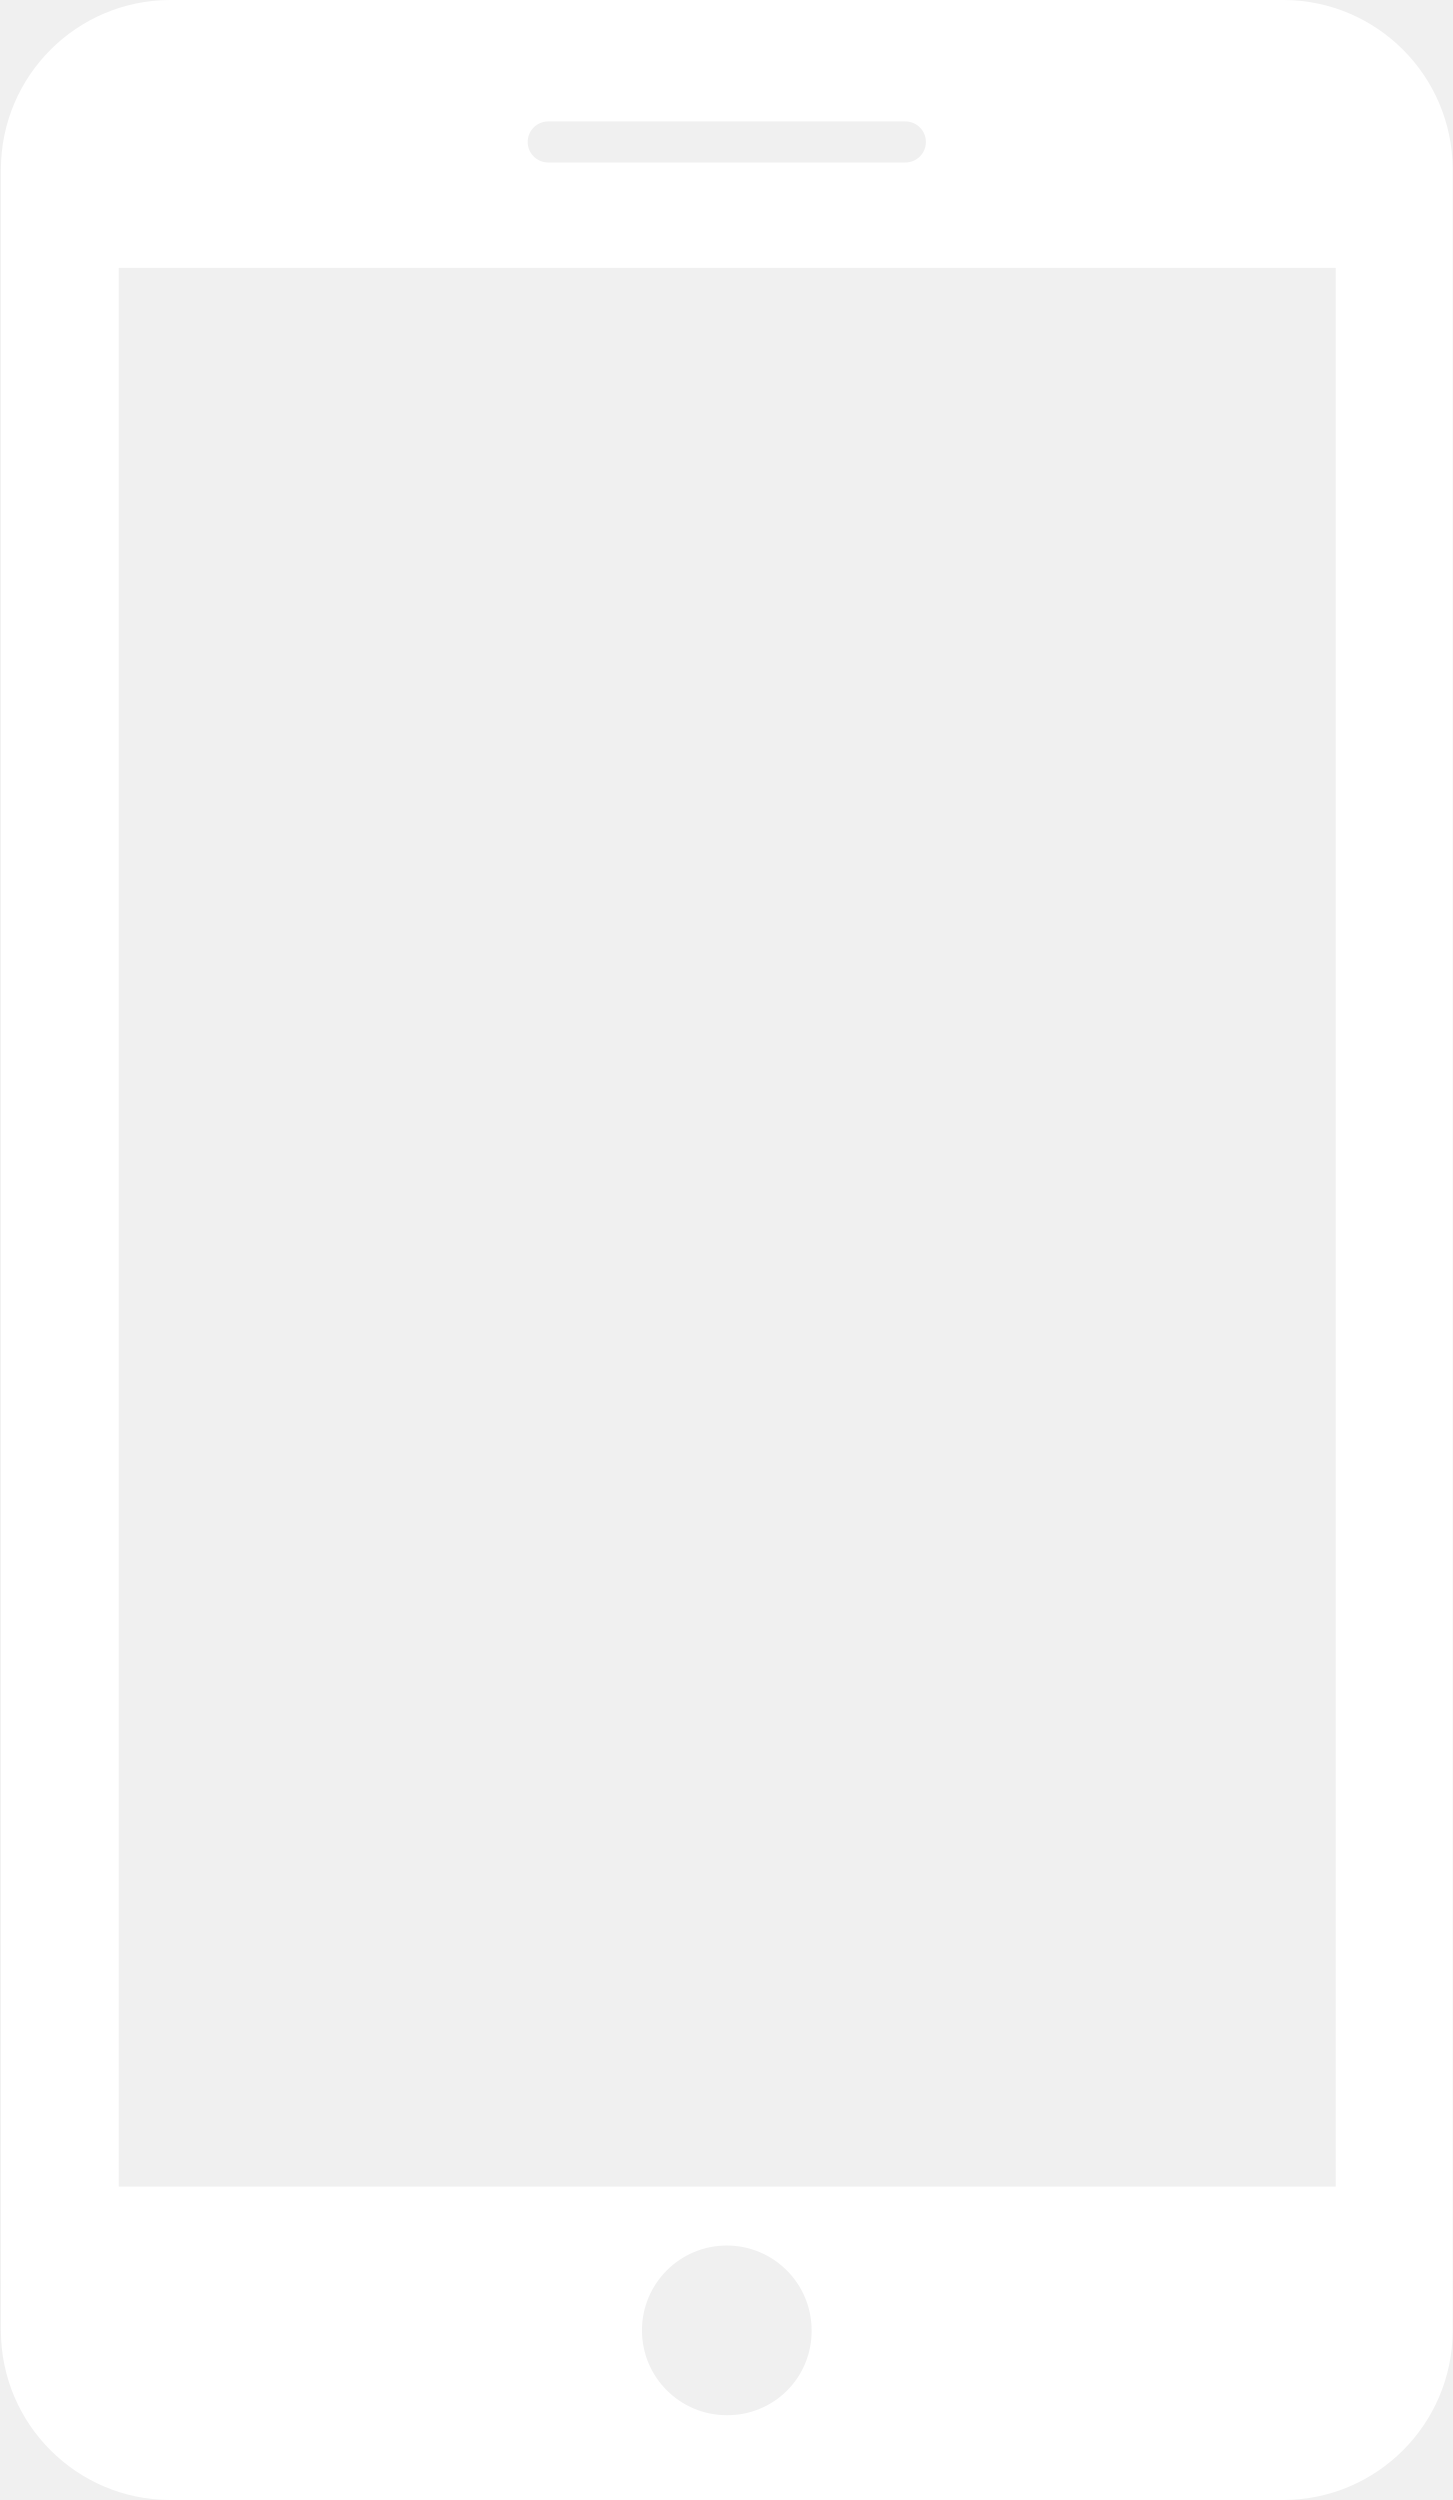
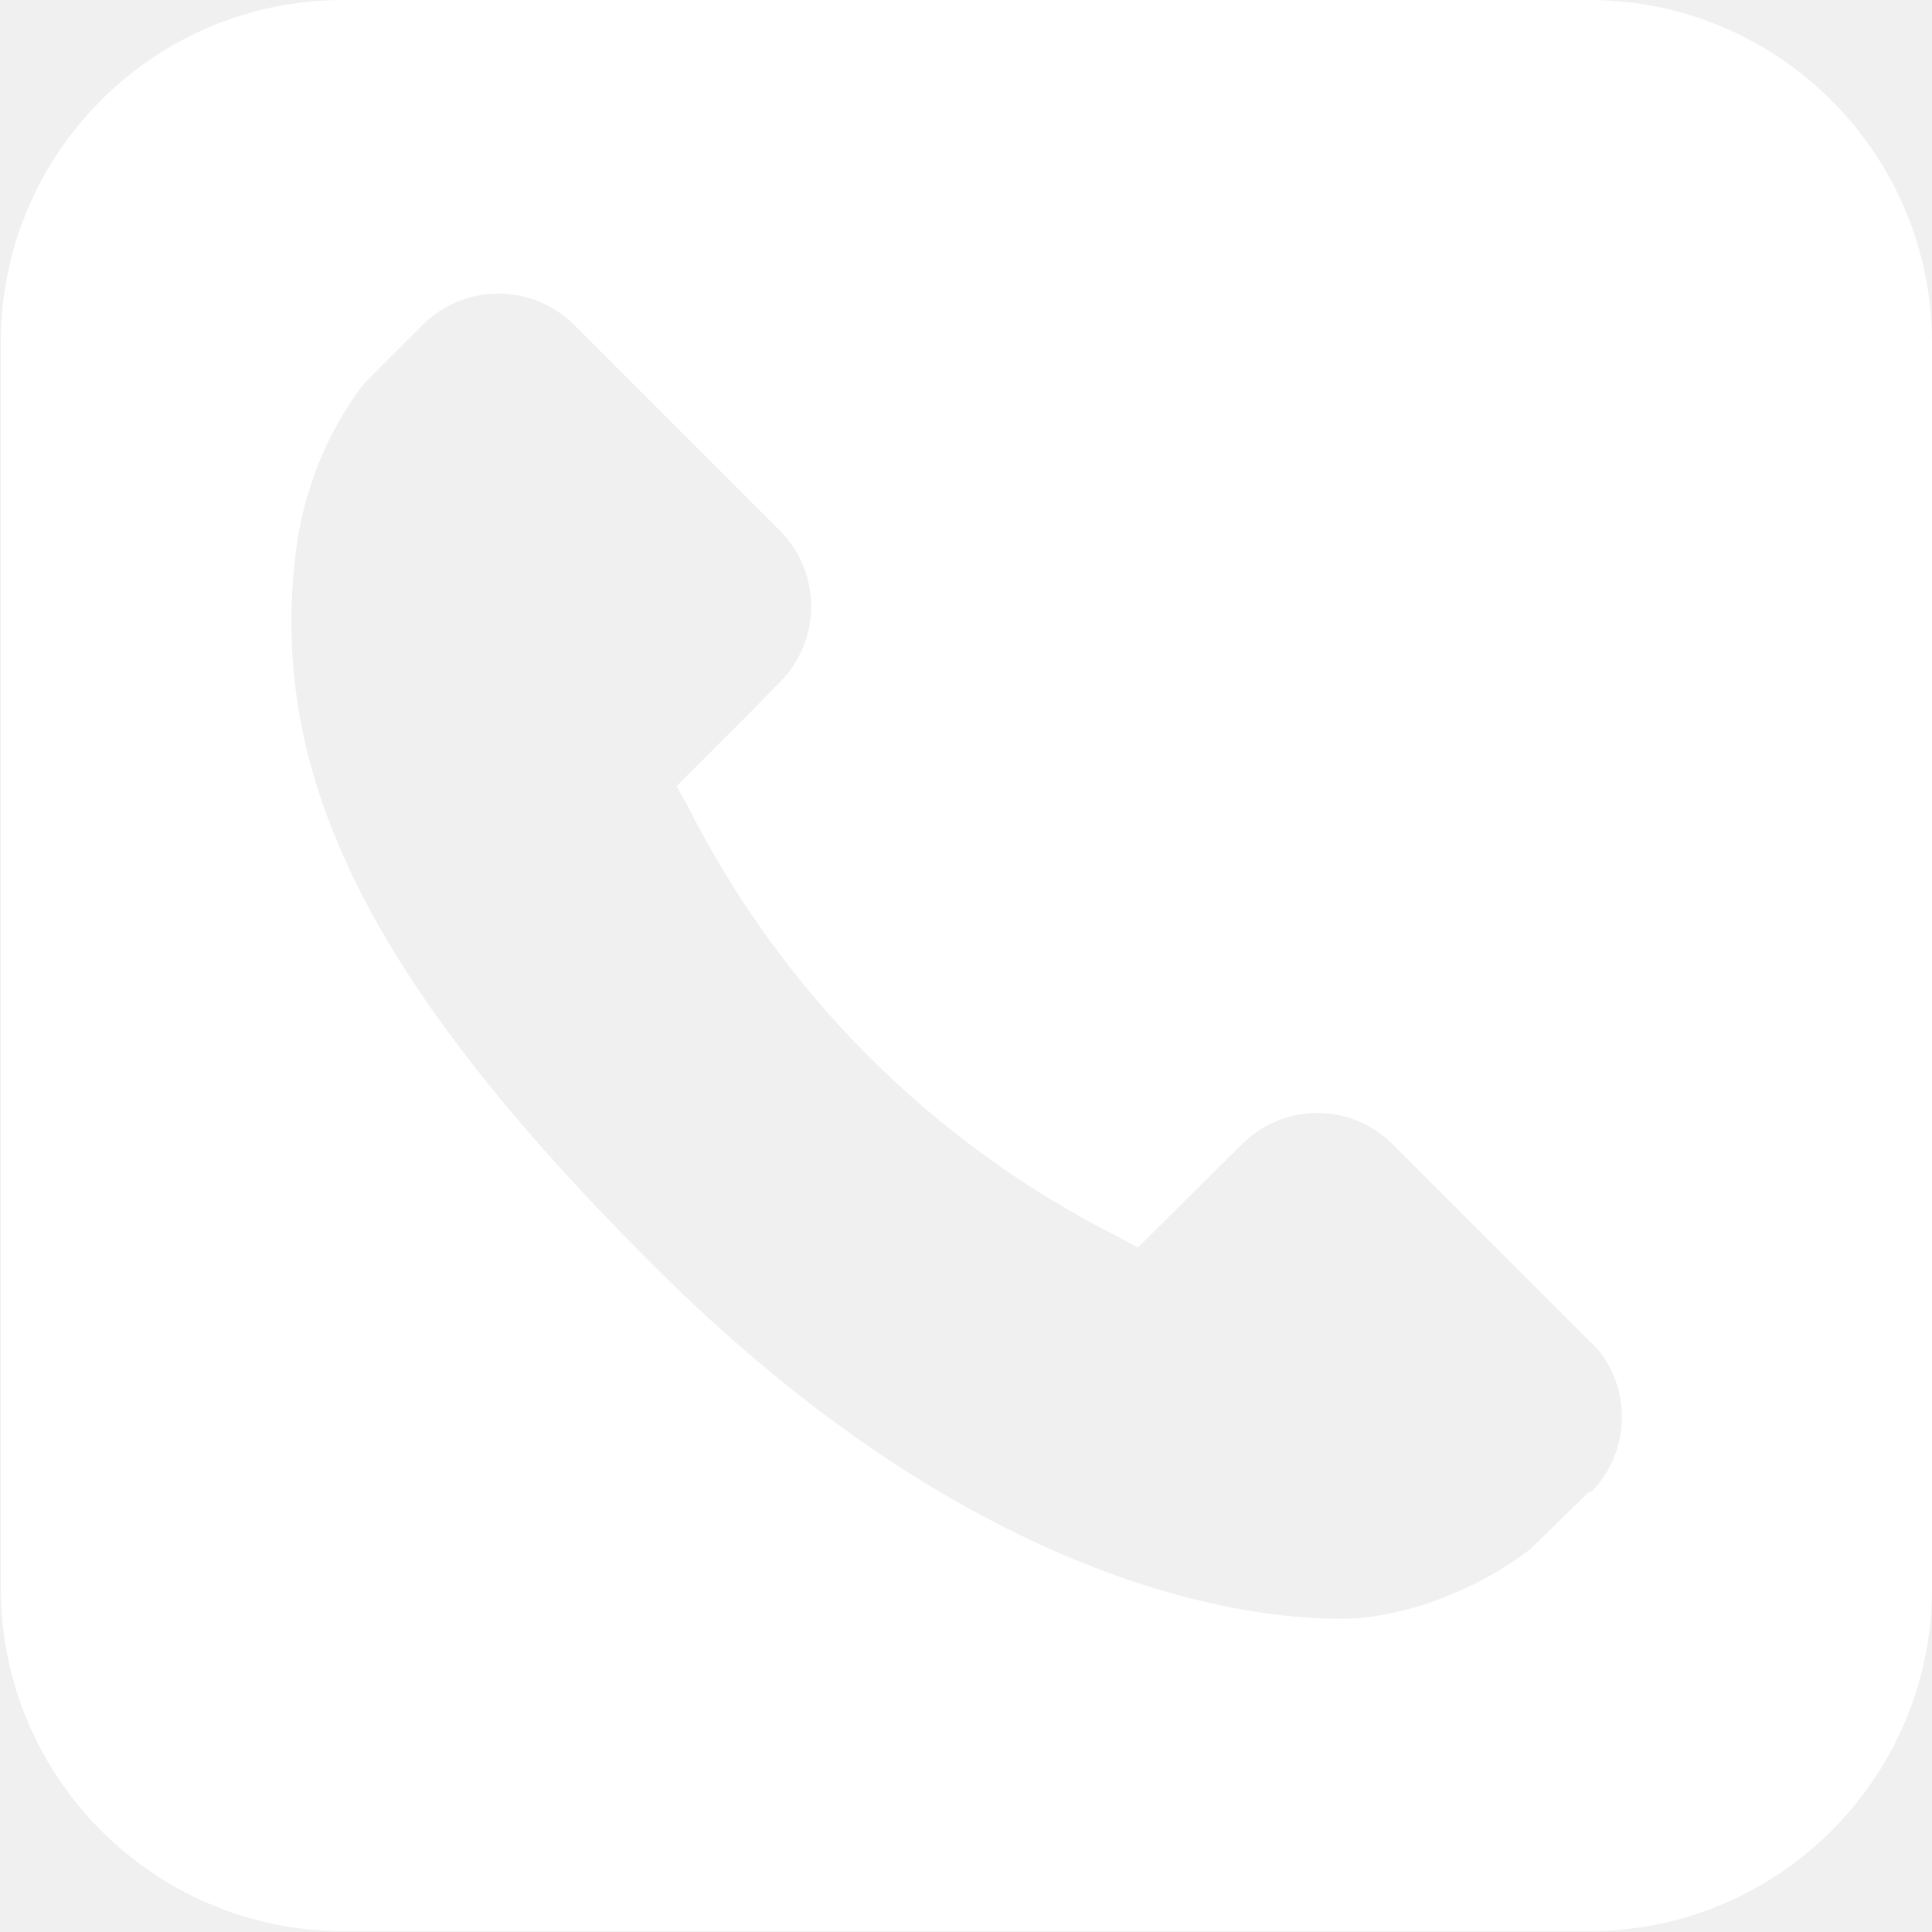
- <svg xmlns="http://www.w3.org/2000/svg" id="Слой_1" data-name="Слой 1" width="16.27" height="28" viewBox="0 0 16.27 28">
-   <path d="M1255.38,1236h-12.48a1.9,1.9,0,0,0-1.89,1.89v24.22a1.9,1.9,0,0,0,1.89,1.89h12.48a1.9,1.9,0,0,0,1.89-1.89v-24.22a1.9,1.9,0,0,0-1.89-1.89h0Zm-8.24,1.36h4a0.23,0.23,0,1,1,0,.46h-4a0.23,0.23,0,1,1,0-.46h0Zm2,25.69a0.95,0.95,0,1,1,.95-0.95,0.94,0.94,0,0,1-.95.95h0Zm6.82-2.56h-13.63V1239h13.63v21.5Zm0,0" transform="translate(-1241 -1236)" style="fill:#fff" />
+ <svg xmlns="http://www.w3.org/2000/svg" id="Слой_1" data-name="Слой 1" width="24.5" height="24.5" viewBox="0 0 24.5 24.5">
+   <path d="M1611.32,1255.17h-15.8a4.34,4.34,0,0,0-4.34,4.34v15.8a4.35,4.35,0,0,0,4.35,4.35h15.79a4.35,4.35,0,0,0,4.35-4.35v-15.79A4.35,4.35,0,0,0,1611.32,1255.17Zm0,18.92-0.75.73h0a4.47,4.47,0,0,1-1.07.6,4.16,4.16,0,0,1-1.08.27c-0.17,0-4.12.39-9-4.51-3.54-3.54-4.85-6.15-4.5-9a4.5,4.5,0,0,1,.27-1.08,4.29,4.29,0,0,1,.6-1.07l0,0,0.74-.74a1.36,1.36,0,0,1,1.92,0l2.61,2.61a1.36,1.36,0,0,1,0,1.92l-0.43.44-0.88.88,0.14,0.25a12.33,12.33,0,0,0,5.45,5.46l0.26,0.14,1.32-1.31a1.35,1.35,0,0,1,1.91,0l2.61,2.61A1.36,1.36,0,0,1,1611.35,1274.09Z" transform="translate(-1591.17 -1255.17)" style="fill:#fff" />
</svg>
